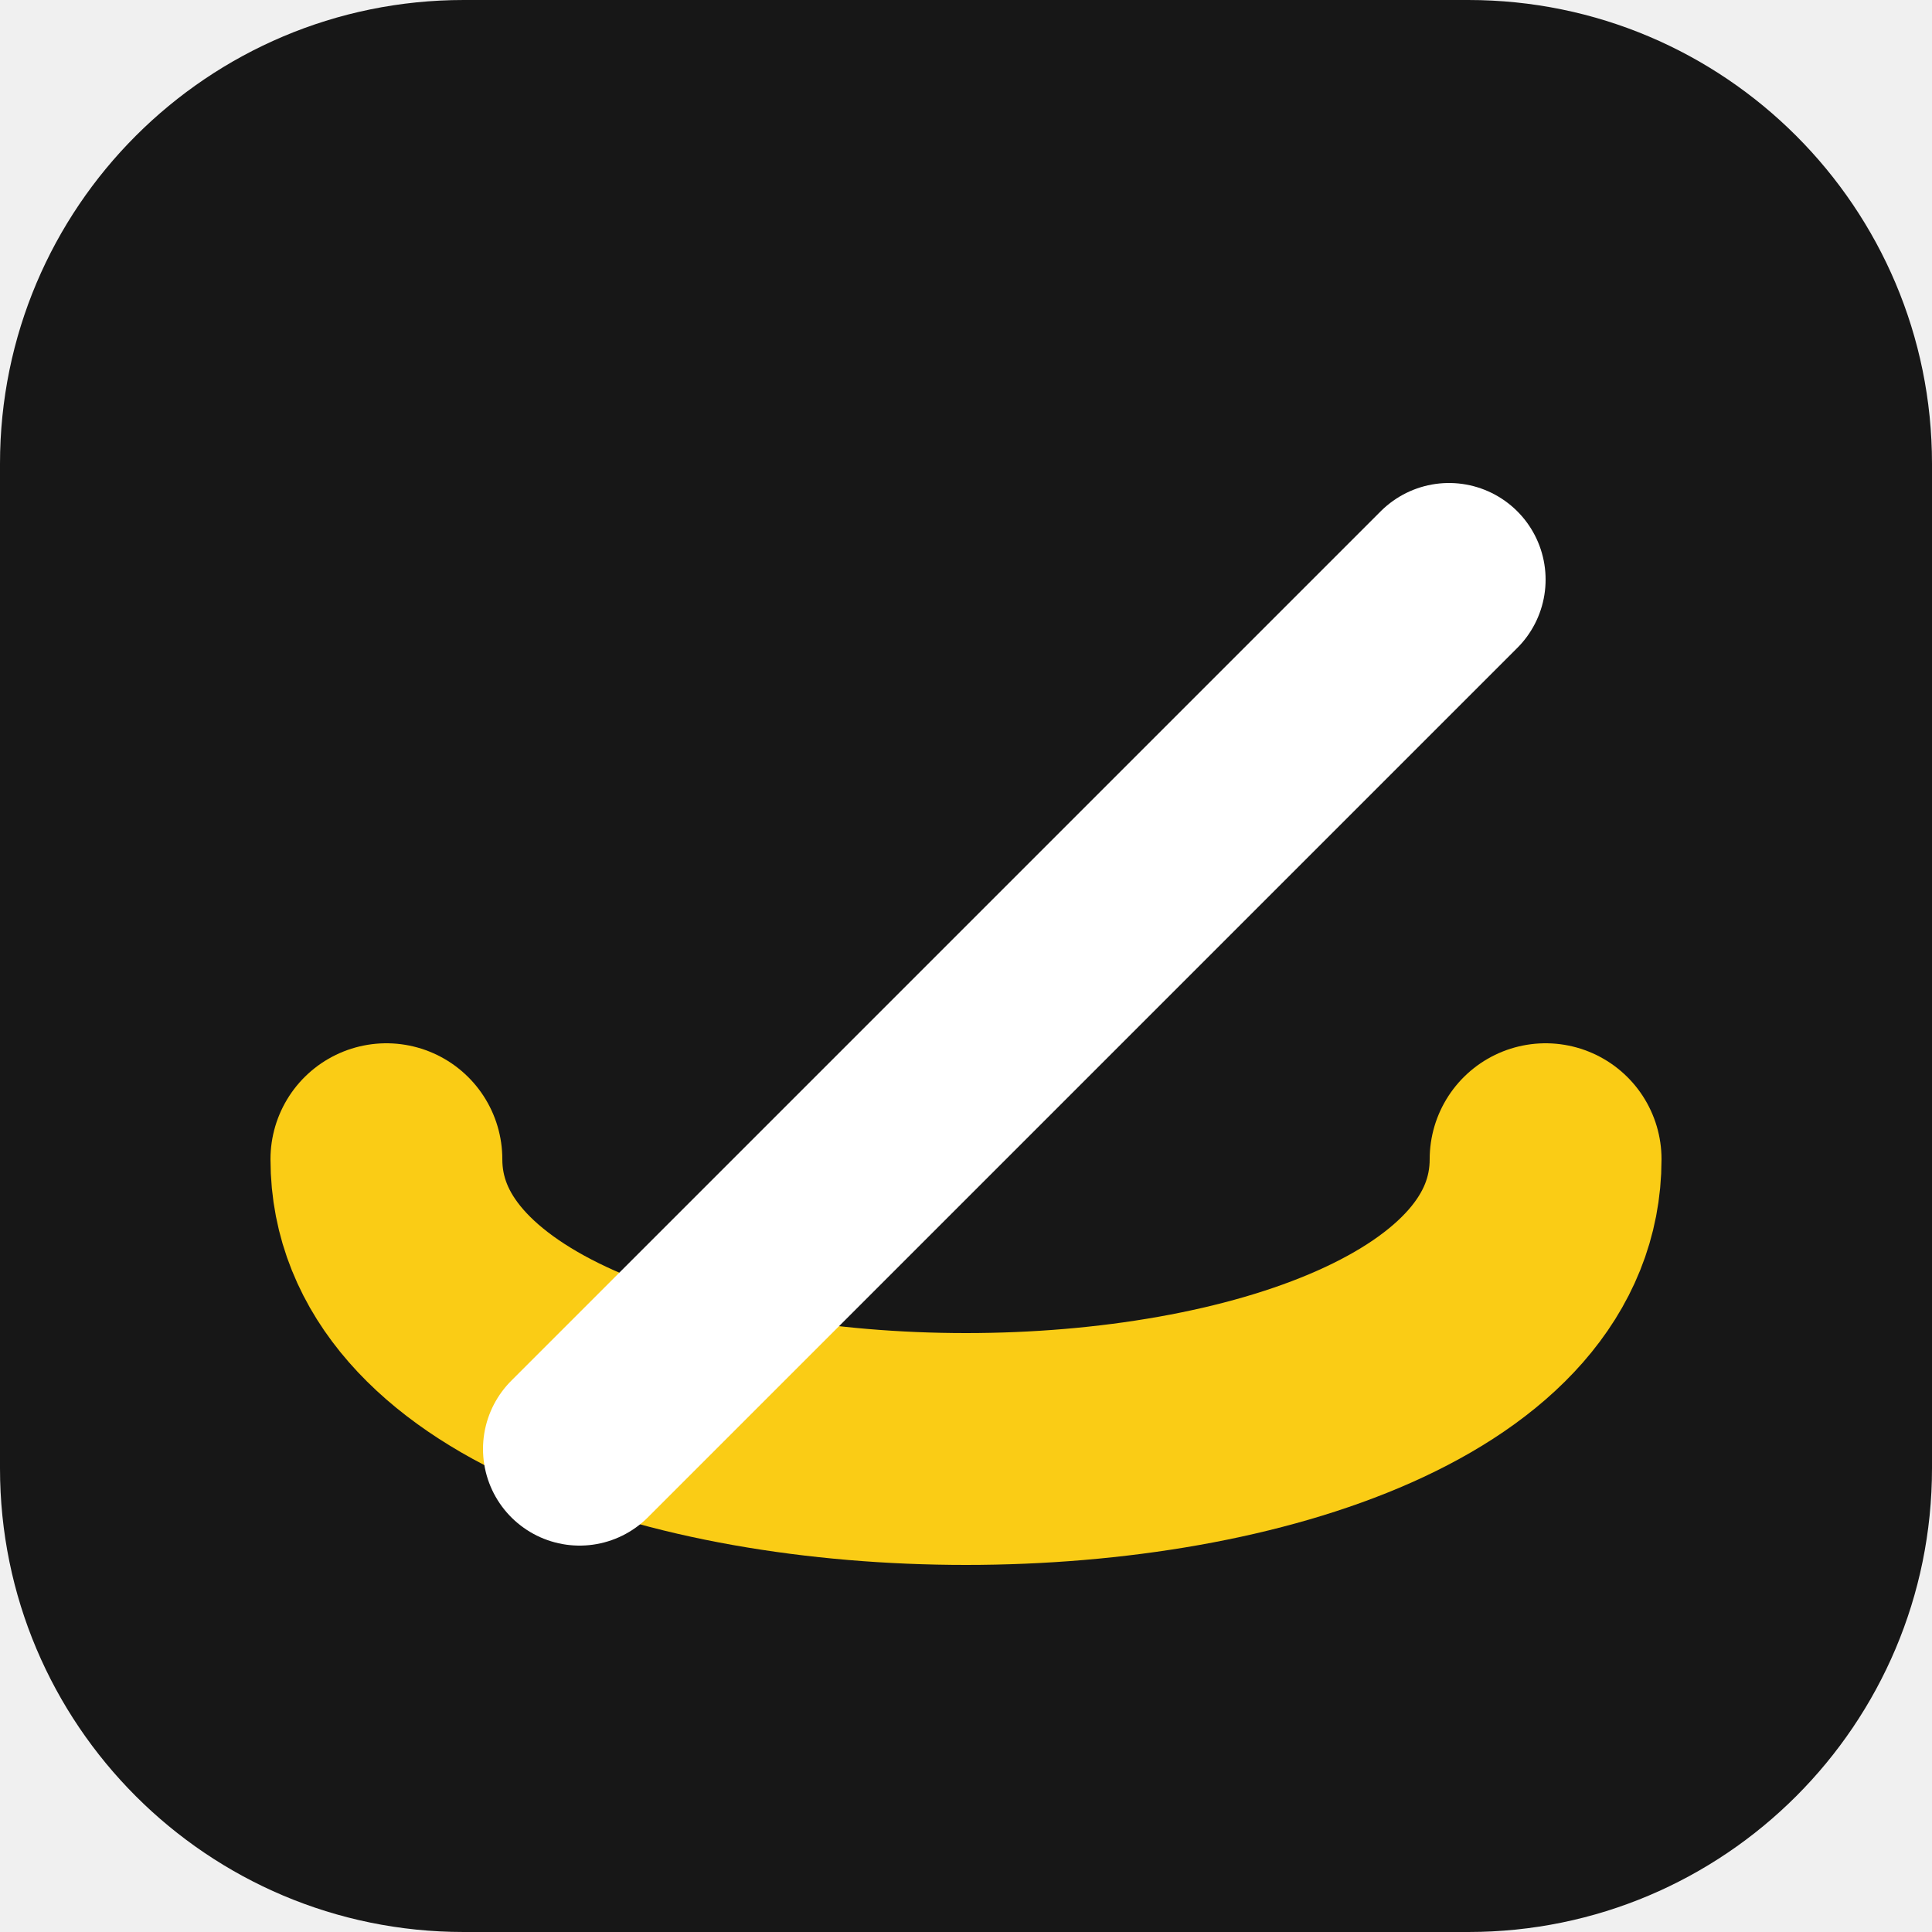
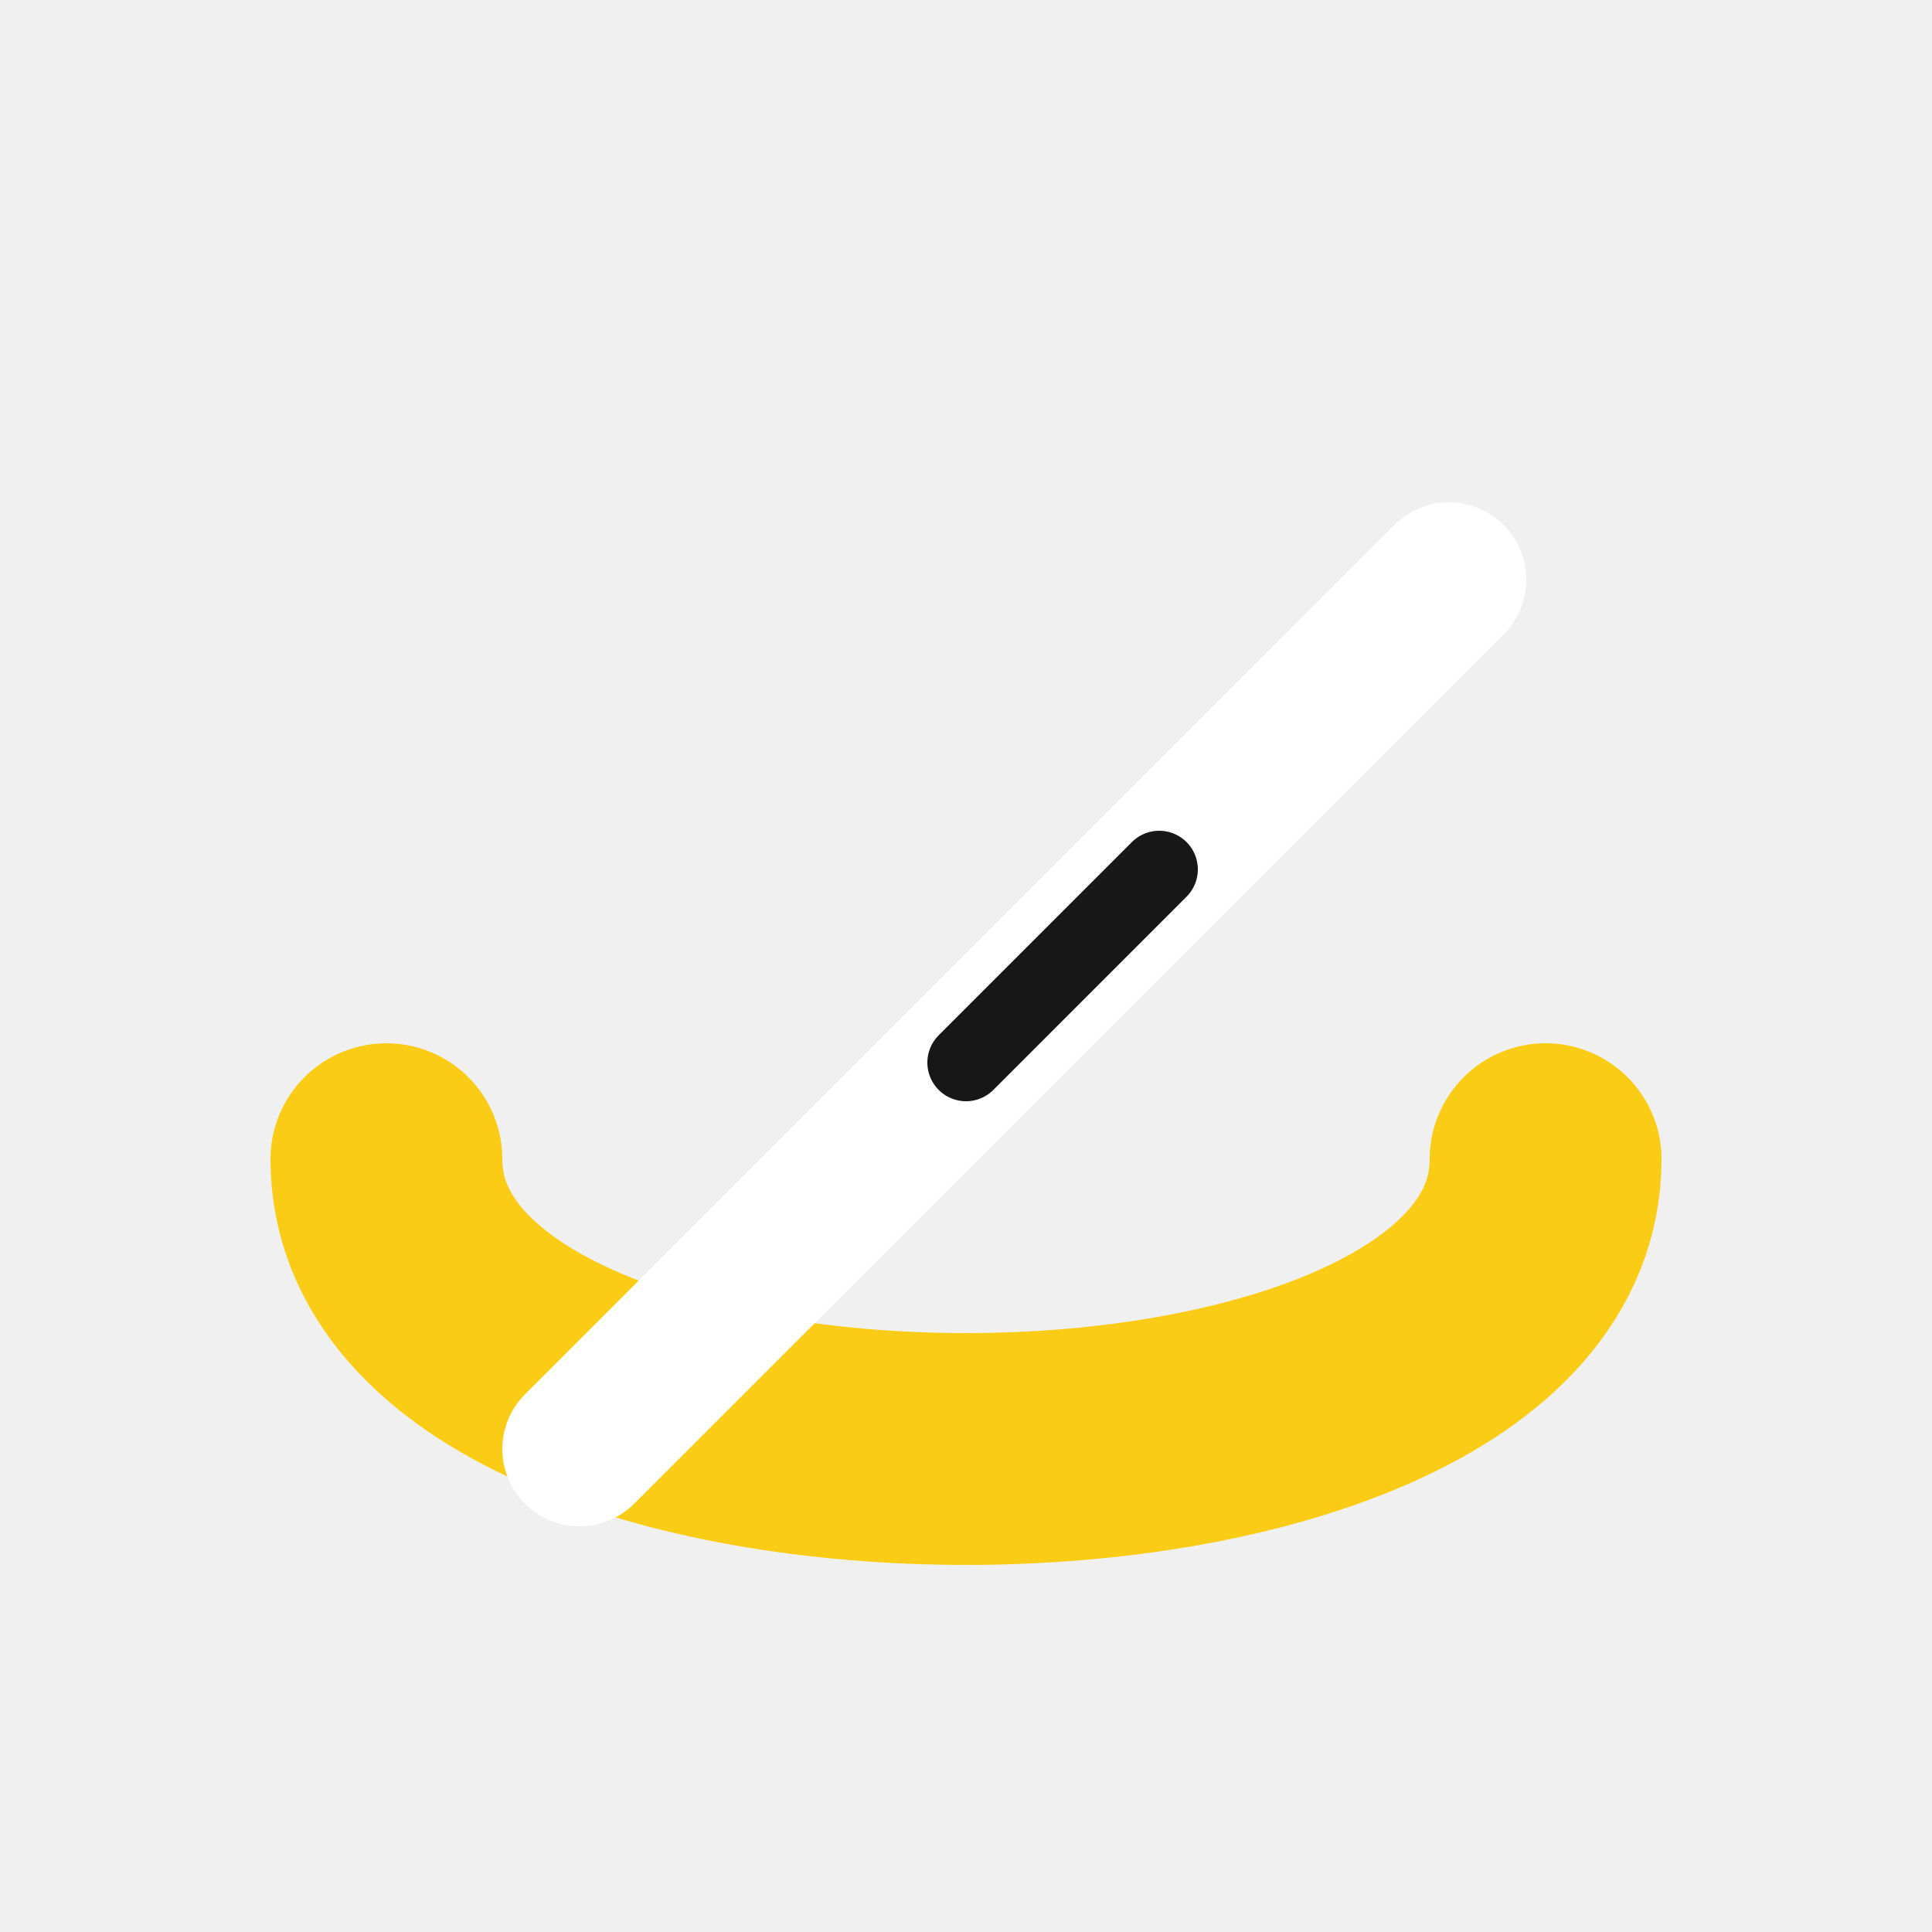
<svg xmlns="http://www.w3.org/2000/svg" viewBox="0 0 100 100" width="100%" height="100%">
-   <rect width="100" height="100" rx="24" fill="#171717" />
  <path d="M20 60 C 20 80, 80 80, 80 60" stroke="#FACC15" stroke-width="12" fill="none" stroke-linecap="round" />
-   <path d="M30 75 L 75 30" stroke="#FFFFFF" stroke-width="10" stroke-linecap="round" />
+   <path d="M30 75 L 75 30" stroke="#FFFFFF" stroke-width="8" stroke-linecap="round" />
+   <path d="M50 55 L 60 45" stroke="#171717" stroke-width="4" stroke-linecap="round" />
</svg>
